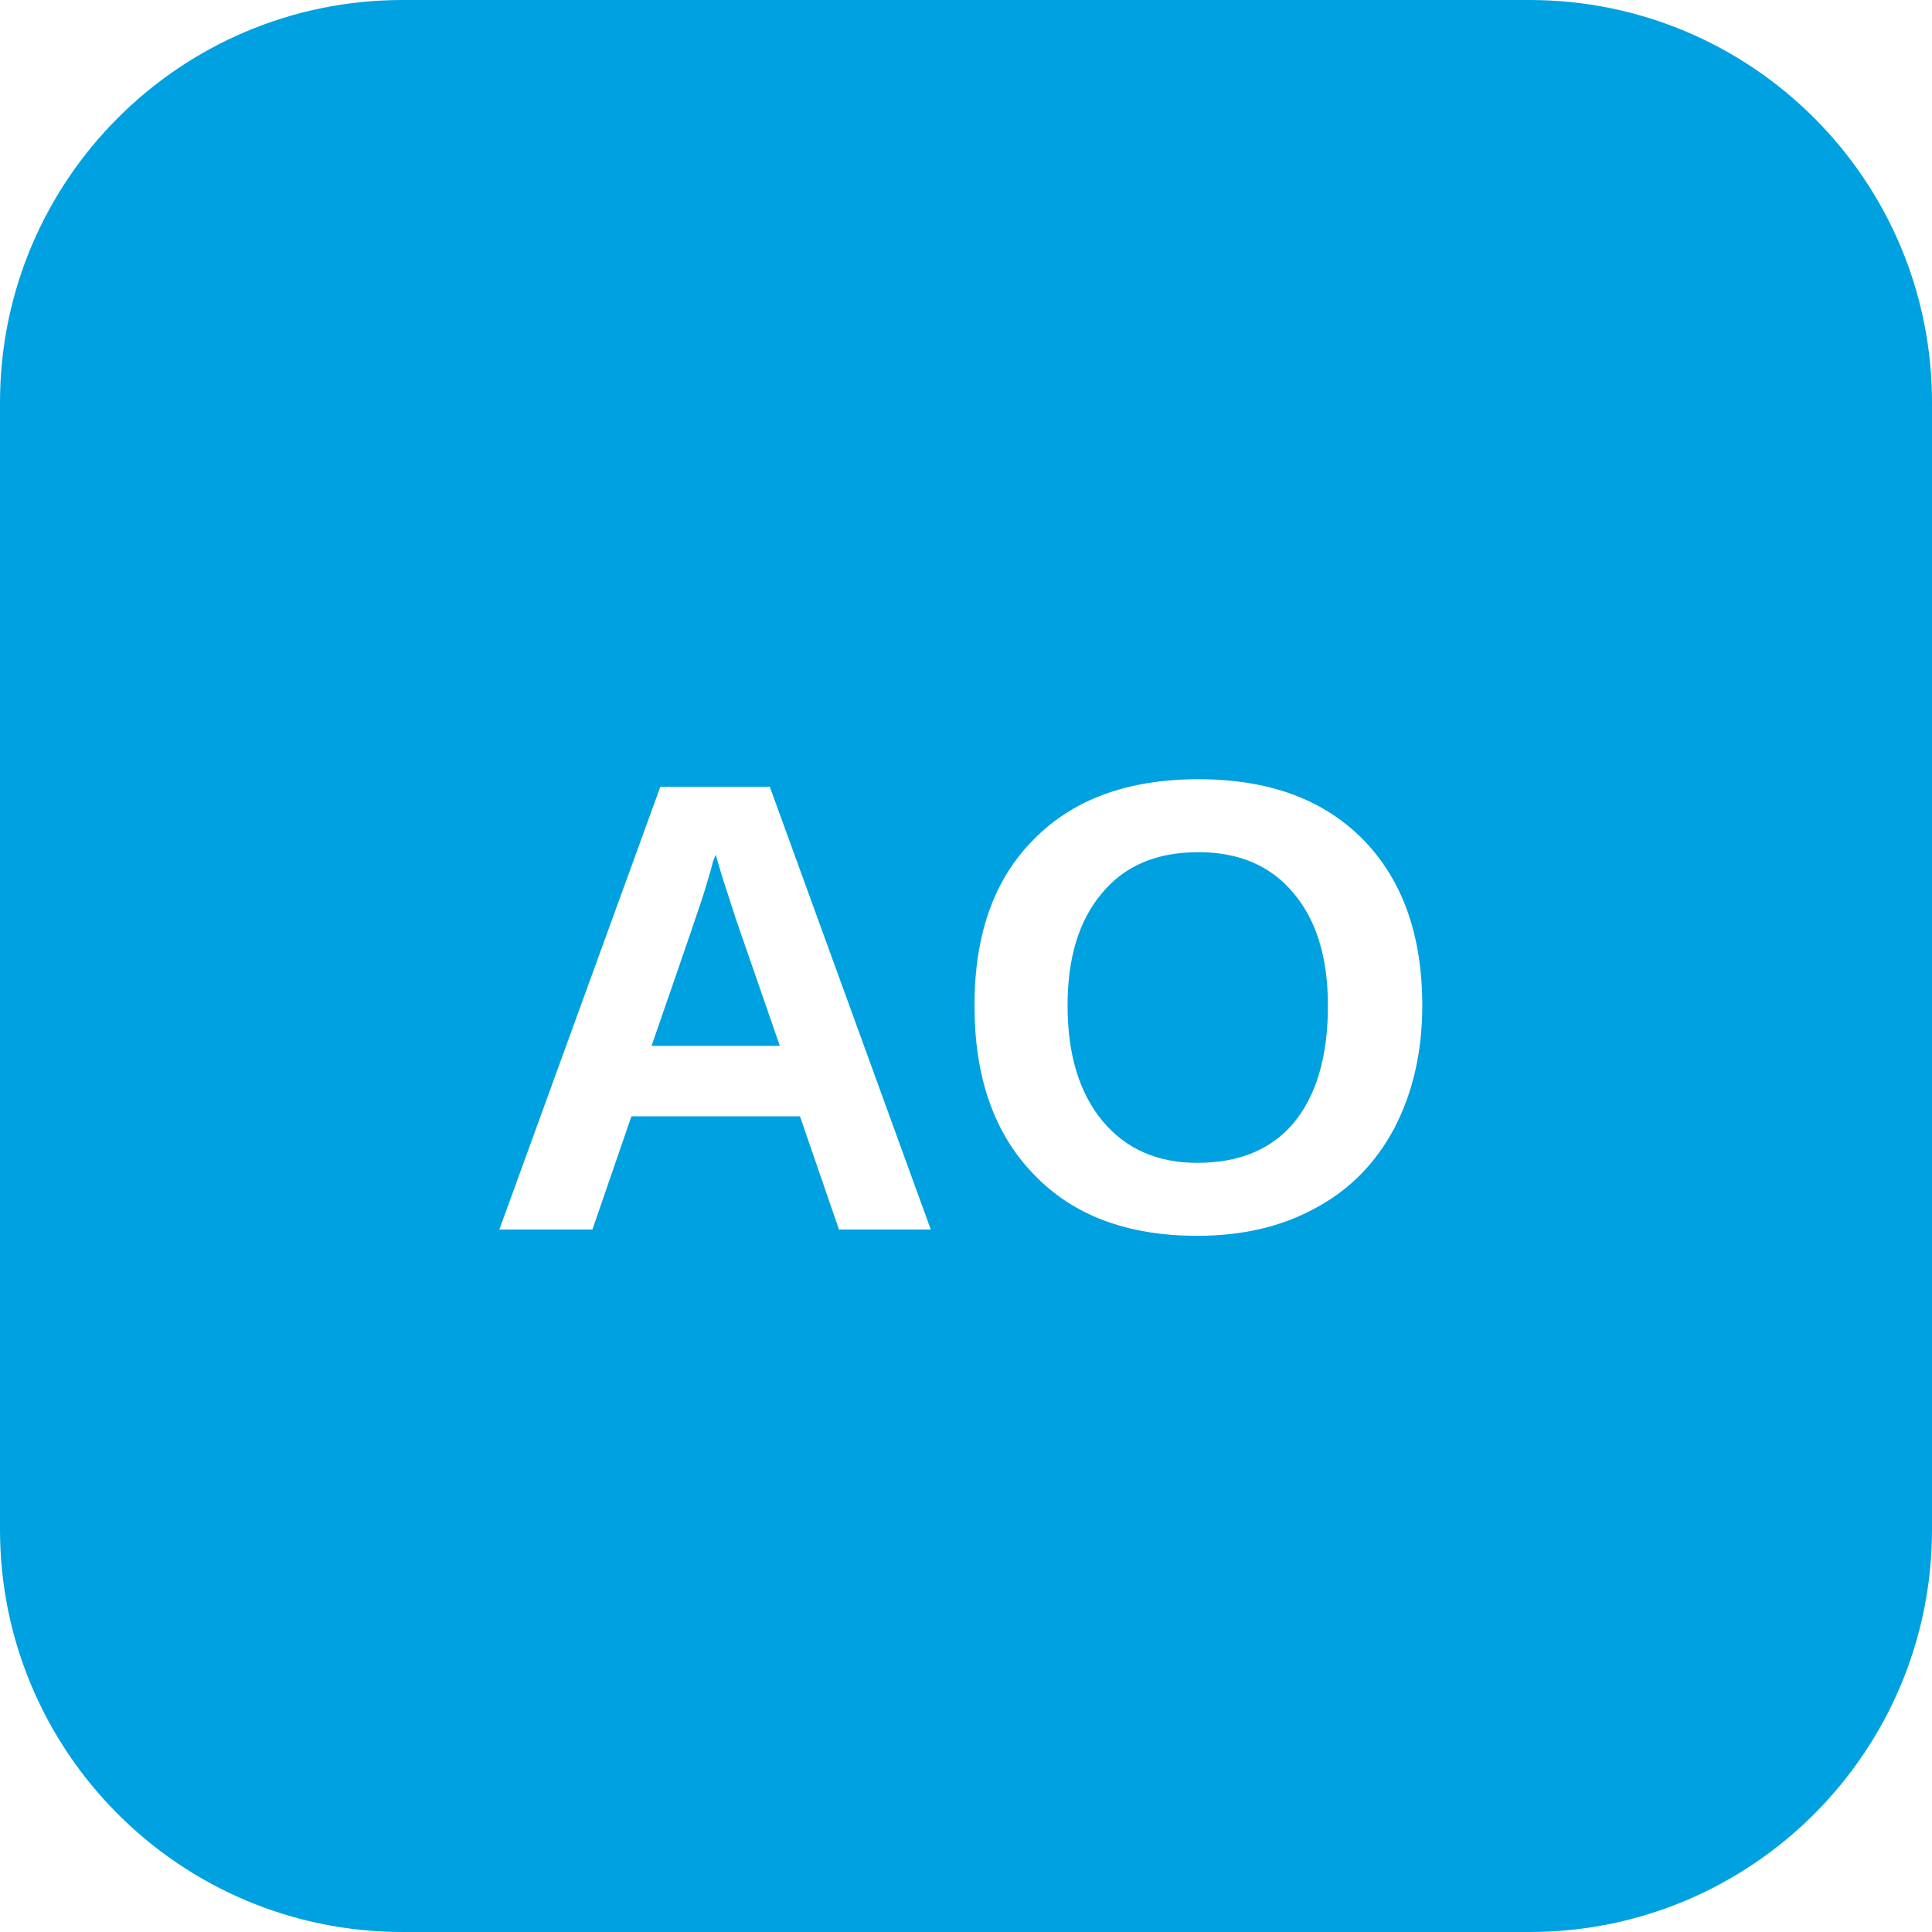
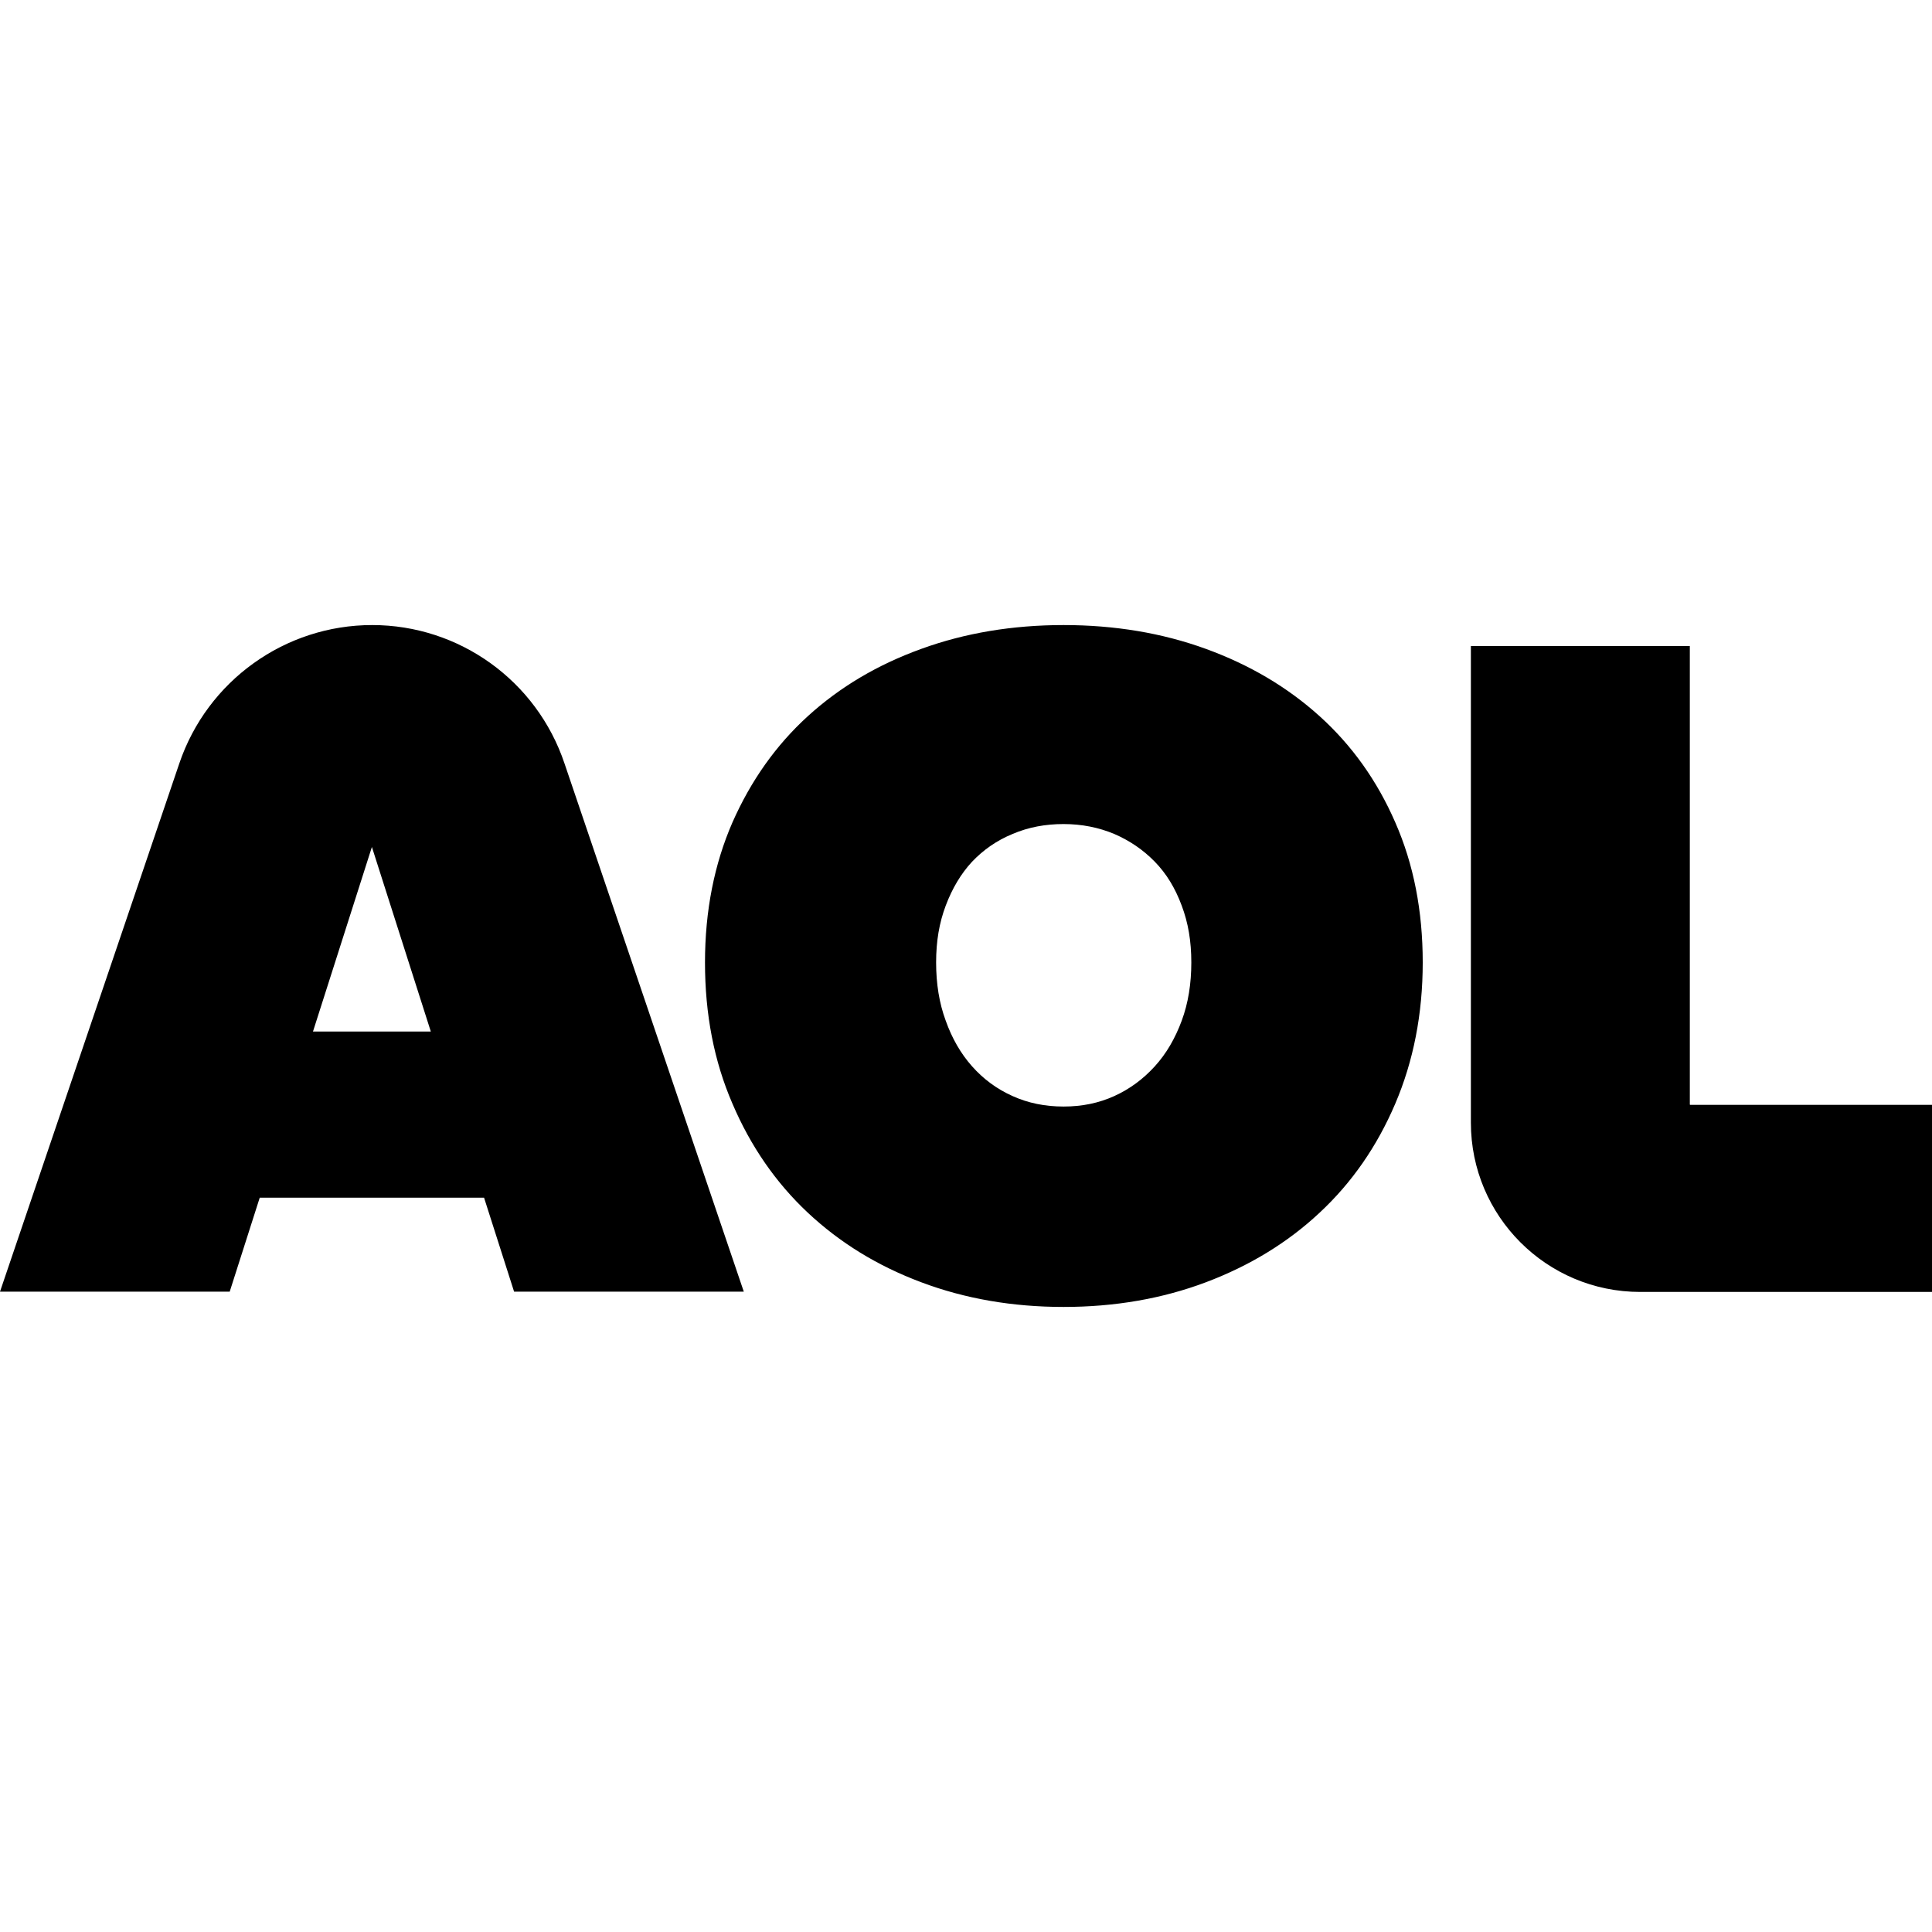
- <svg xmlns="http://www.w3.org/2000/svg" viewBox="0 0 24 24">
-   <rect width="24" height="24" rx="5" fill="var(--icon-primary, #00A1E0)" />
-   <text x="12" y="12.5" text-anchor="middle" dominant-baseline="central" font-family="Arial, Helvetica, sans-serif" font-size="8" font-weight="700" fill="var(--icon-secondary, #fff)">AO</text>
+ <svg xmlns="http://www.w3.org/2000/svg" fill="#000000" role="img" viewBox="0 0 24 24">
+   <g transform="translate(0,7.764708) scale(0.024)">
+     <path d="M 92.802,71.643 C 107.316,28.862 147.486,0 192.64,0 c 45.155,0 85.179,28.862 99.546,71.643 L 384.987,345.029 H 266.091 L 250.549,296.388 H 134.438 l -15.54,48.641 H 0 Z M 192.494,114.863 162,210.387 h 60.988 z M 683.038,47.176 C 666.325,32.086 646.679,20.511 624.102,12.307 601.525,4.102 576.895,0 550.506,0 524.116,0 499.487,4.102 476.909,12.307 454.186,20.511 434.687,32.086 418.12,47.176 c -16.566,15.09 -29.467,33.404 -38.996,54.941 -9.384,21.537 -14.221,45.711 -14.221,72.522 0,26.812 4.692,51.132 14.221,73.108 9.382,21.976 22.431,40.876 38.996,56.407 16.567,15.529 36.066,27.544 58.789,36.041 22.578,8.498 47.207,12.746 73.596,12.746 26.389,0 51.019,-4.248 73.596,-12.746 22.576,-8.498 42.369,-20.512 58.935,-36.041 16.713,-15.531 29.761,-34.431 39.144,-56.407 9.384,-21.976 14.221,-46.444 14.221,-73.108 0,-26.665 -4.692,-50.839 -14.221,-72.522 C 712.799,80.58 699.751,62.266 683.038,47.176 Z M 611.64,204.82 c -3.372,9.084 -7.916,16.995 -13.927,23.588 -6.011,6.593 -12.901,11.721 -20.965,15.384 -8.064,3.662 -16.713,5.421 -26.242,5.421 -9.529,0 -18.326,-1.759 -26.389,-5.421 -8.209,-3.662 -15.1,-8.791 -20.965,-15.384 -5.864,-6.593 -10.408,-14.505 -13.634,-23.588 -3.372,-9.084 -4.985,-19.193 -4.985,-30.181 0,-10.988 1.613,-20.511 4.985,-29.448 3.372,-8.936 7.916,-16.555 13.634,-22.708 5.865,-6.154 12.755,-10.989 20.965,-14.358 8.211,-3.516 17.007,-5.128 26.389,-5.128 9.382,0 18.179,1.758 26.242,5.128 8.064,3.516 14.954,8.204 20.965,14.358 6.011,6.153 10.555,13.625 13.927,22.708 3.373,8.938 4.985,18.46 4.985,29.448 0,10.988 -1.612,21.098 -4.985,30.181 z m 263.012,43.367 V 10.842 H 761.326 V 257.564 c 0,48.348 39.144,87.613 87.669,87.613 H 1000 V 248.333 H 874.799 Z" fill="#000000" />
+   </g>
</svg>
